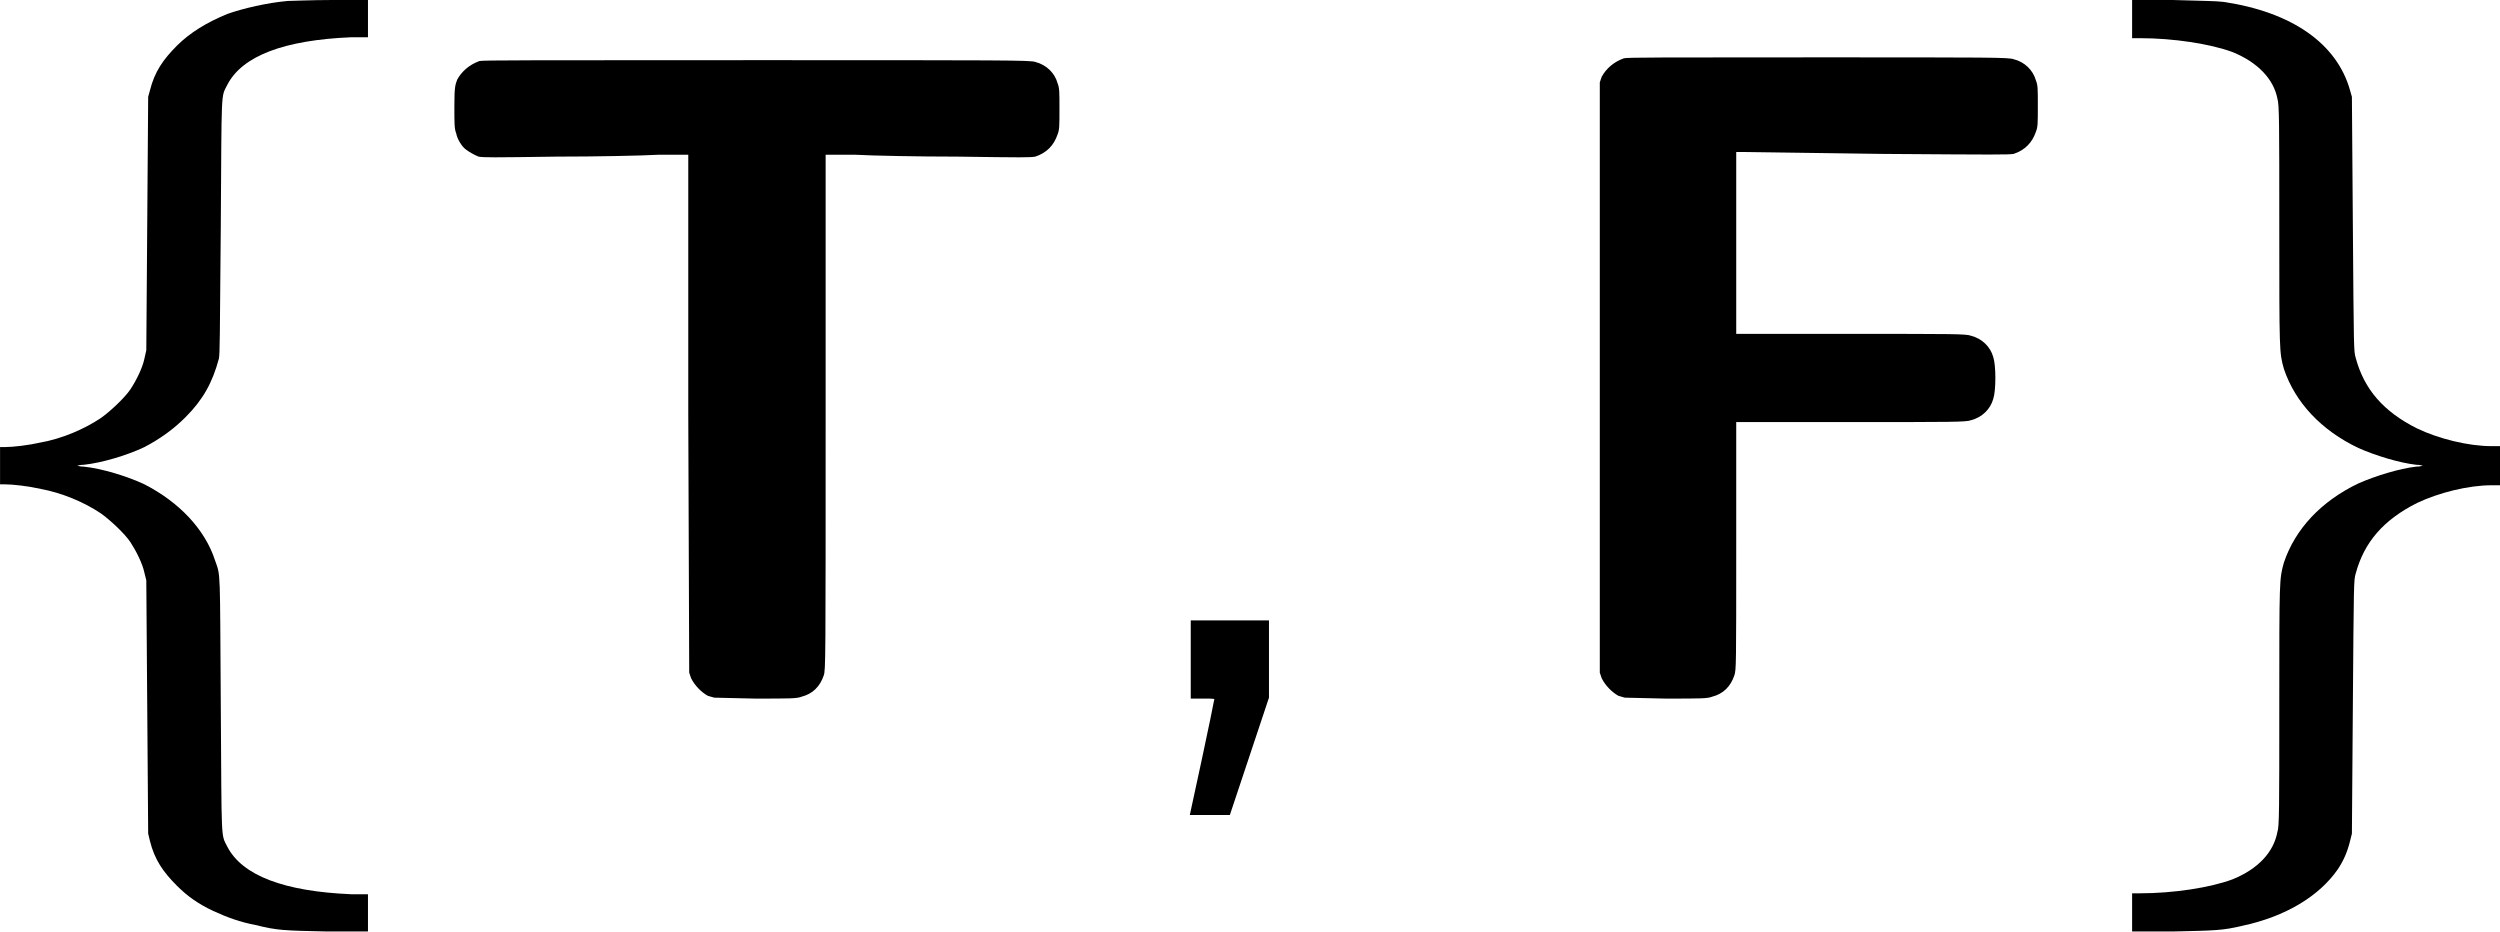
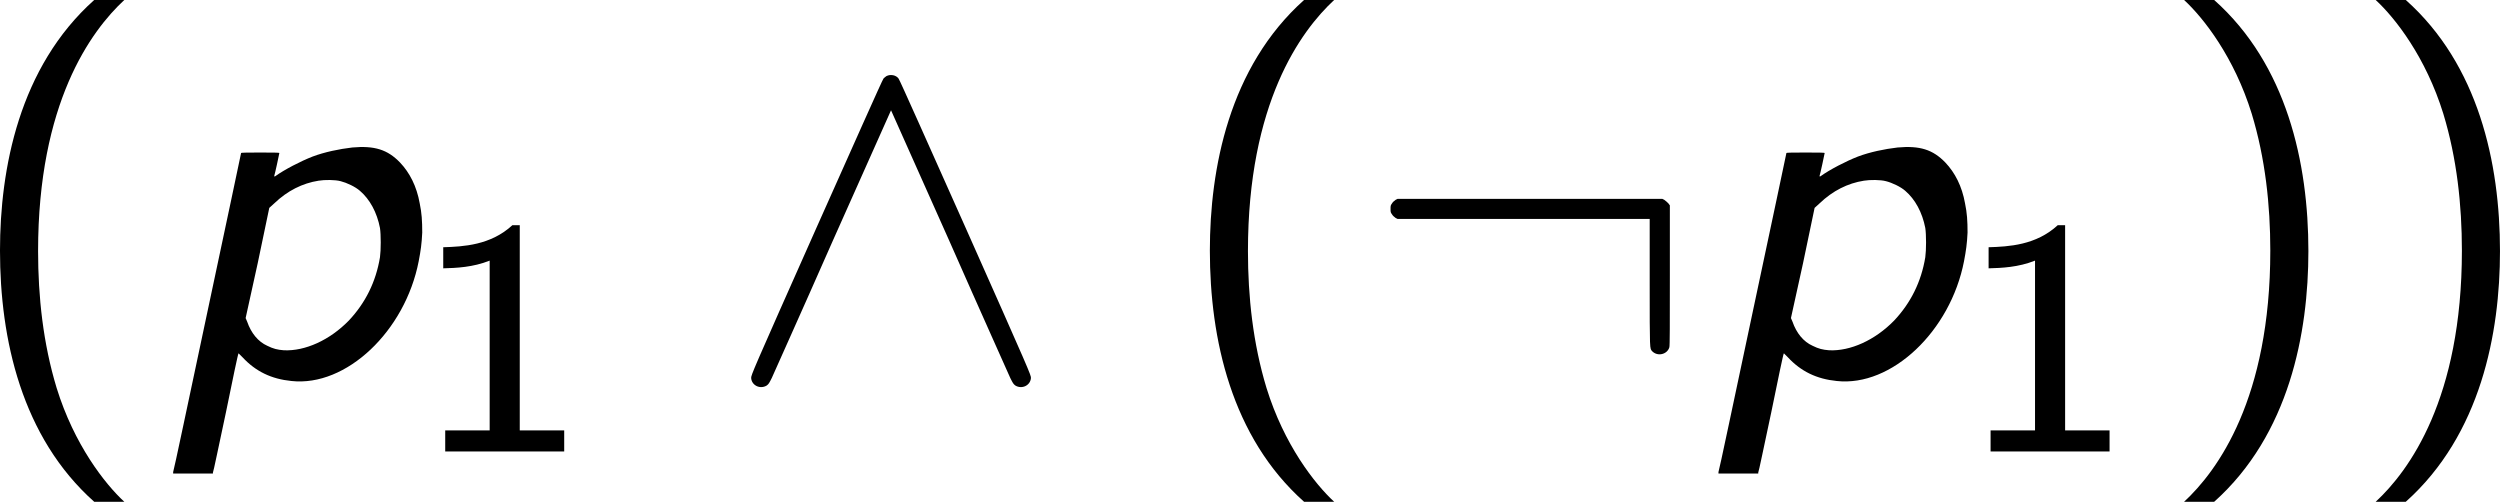
- <svg xmlns="http://www.w3.org/2000/svg" xmlns:xlink="http://www.w3.org/1999/xlink" version="1.1" width="44.921pt" height="16.737pt" viewBox="191.624 903.956 44.921 16.737">
+ <svg xmlns="http://www.w3.org/2000/svg" xmlns:xlink="http://www.w3.org/1999/xlink" version="1.1" width="83.156pt" height="16.691pt" viewBox="100.39 867.941 83.156 16.691">
  <defs>
-     <path id="g11-59" d="M1.16-.502V0H1.315C1.47 0 1.47 0 1.459 .024C1.459 .036 1.387 .383 1.303 .777L1.148 1.494H1.399H1.662L1.913 .741L2.164-.012V-.502V-1.004H1.662H1.16V-.502Z" />
-     <path id="g4-70" d="M1.405-8.218C1.274-8.171 1.179-8.087 1.12-7.98L1.096-7.909V-4.121V-.333L1.12-.262C1.167-.167 1.251-.083 1.334-.036L1.417-.012L1.941 0C2.394 0 2.477 0 2.537-.024C2.68-.06 2.775-.155 2.823-.298C2.847-.369 2.847-.429 2.847-1.965V-3.549H4.324C5.634-3.549 5.8-3.549 5.86-3.573C6.003-3.609 6.11-3.716 6.146-3.847C6.182-3.954 6.182-4.276 6.146-4.383C6.11-4.514 6.003-4.621 5.86-4.657C5.8-4.681 5.634-4.681 4.324-4.681H2.847V-5.848V-7.015H2.966C3.025-7.015 3.811-7.003 4.705-6.991C6.217-6.98 6.336-6.98 6.408-6.991C6.551-7.039 6.646-7.134 6.694-7.277C6.718-7.337 6.718-7.385 6.718-7.611C6.718-7.825 6.718-7.873 6.694-7.932C6.658-8.063 6.551-8.171 6.408-8.206C6.348-8.23 6.098-8.23 3.895-8.23C1.953-8.23 1.441-8.23 1.405-8.218Z" />
-     <path id="g4-84" d="M.798-8.183C.667-8.135 .572-8.052 .512-7.944C.488-7.873 .476-7.861 .476-7.599C.476-7.373 .476-7.313 .5-7.253C.512-7.182 .572-7.087 .619-7.051S.727-6.98 .786-6.956C.858-6.944 .941-6.944 1.787-6.956C2.299-6.956 2.882-6.968 3.097-6.98H3.478V-3.657L3.49-.333L3.514-.262C3.561-.167 3.645-.083 3.728-.036L3.811-.012L4.335 0C4.788 0 4.871 0 4.931-.024C5.074-.06 5.169-.155 5.217-.298C5.241-.369 5.241-.465 5.241-3.68V-6.98H5.622C5.836-6.968 6.42-6.956 6.932-6.956C7.778-6.944 7.861-6.944 7.932-6.956C8.075-7.003 8.171-7.099 8.218-7.242C8.242-7.301 8.242-7.349 8.242-7.575C8.242-7.789 8.242-7.837 8.218-7.897C8.183-8.028 8.075-8.135 7.932-8.171C7.873-8.194 7.527-8.194 4.359-8.194C1.548-8.194 .834-8.194 .798-8.183Z" />
-     <path id="g8-102" d="M4.316-8.954C4.053-8.931 3.742-8.859 3.539-8.787C3.276-8.679 3.061-8.548 2.893-8.381C2.714-8.201 2.606-8.046 2.546-7.807L2.523-7.723L2.511-6.097L2.499-4.471L2.475-4.364C2.451-4.244 2.367-4.077 2.295-3.969S2.032-3.682 1.913-3.599C1.698-3.455 1.411-3.335 1.148-3.288C.992-3.252 .789-3.228 .681-3.228H.622V-2.989V-2.75H.681C.789-2.75 .992-2.726 1.148-2.69C1.411-2.642 1.698-2.523 1.913-2.379C2.032-2.295 2.224-2.116 2.295-2.008S2.451-1.733 2.475-1.614L2.499-1.518L2.511 .108L2.523 1.733L2.546 1.829C2.606 2.068 2.714 2.224 2.893 2.403C3.025 2.534 3.156 2.63 3.359 2.726C3.539 2.809 3.706 2.869 3.897 2.905C4.184 2.977 4.268 2.977 4.818 2.989H5.344V2.75V2.511H5.129C4.268 2.475 3.73 2.271 3.539 1.901C3.455 1.733 3.467 1.877 3.455 .084C3.443-1.674 3.455-1.566 3.383-1.769C3.252-2.176 2.917-2.523 2.475-2.75C2.248-2.857 1.925-2.953 1.698-2.977C1.65-2.977 1.614-2.989 1.614-2.989S1.65-3.001 1.698-3.001C1.925-3.025 2.248-3.12 2.475-3.228C2.678-3.335 2.845-3.455 3.001-3.61C3.228-3.838 3.347-4.053 3.431-4.364C3.443-4.435 3.443-4.603 3.455-6.061C3.467-7.855 3.455-7.711 3.539-7.878C3.73-8.249 4.268-8.452 5.129-8.488H5.344V-8.727V-8.966H4.878C4.627-8.966 4.364-8.954 4.316-8.954Z" />
-     <path id="g8-103" d="M.622-8.727V-8.476H.729C1.148-8.476 1.626-8.404 1.913-8.297C2.236-8.165 2.439-7.95 2.487-7.699C2.511-7.627 2.511-7.376 2.511-6.085C2.511-4.435 2.511-4.447 2.57-4.232C2.714-3.802 3.049-3.443 3.527-3.216C3.742-3.12 4.053-3.025 4.268-3.001C4.316-3.001 4.352-2.989 4.352-2.989S4.316-2.977 4.268-2.977C4.053-2.953 3.742-2.857 3.527-2.762C3.049-2.534 2.714-2.176 2.57-1.745C2.511-1.53 2.511-1.542 2.511 .108C2.511 1.399 2.511 1.65 2.487 1.71C2.439 1.973 2.236 2.188 1.913 2.319C1.626 2.427 1.148 2.499 .729 2.499H.622V2.75V2.989H1.148C1.686 2.977 1.781 2.977 2.032 2.917C2.594 2.798 3.025 2.534 3.264 2.188C3.335 2.08 3.383 1.973 3.419 1.829L3.443 1.733L3.455 .108C3.467-1.506 3.467-1.518 3.491-1.602C3.599-2.008 3.85-2.295 4.28-2.511C4.555-2.642 4.937-2.738 5.236-2.738H5.344V-2.989V-3.24H5.236C4.937-3.24 4.555-3.335 4.28-3.467C3.85-3.682 3.599-3.969 3.491-4.376C3.467-4.459 3.467-4.471 3.455-6.097L3.443-7.723L3.419-7.807C3.252-8.404 2.678-8.811 1.793-8.942C1.698-8.954 1.53-8.954 1.148-8.966H.622V-8.727Z" />
+     <path id="g16-49" d="M2.549-5.376H2.374C1.858-4.899 1.207-4.867 .731-4.852V-4.351C1.04-4.359 1.437-4.375 1.834-4.534V-.5H.778V0H3.605V-.5H2.549V-5.376Z" />
+     <path id="g14-112" d="M4.746-5.428C4.435-5.392 4.089-5.32 3.802-5.212C3.527-5.105 3.132-4.902 2.917-4.746C2.893-4.734 2.893-4.734 2.893-4.758C2.905-4.782 3.013-5.284 3.013-5.296S2.845-5.308 2.558-5.308C2.295-5.308 2.104-5.308 2.104-5.296C2.104-5.296 1.745-3.587 1.303-1.518C.861 .562 .502 2.271 .49 2.283V2.319H.956H1.435V2.295C1.447 2.283 1.578 1.638 1.745 .861C1.901 .096 2.032-.538 2.044-.538L2.14-.442C2.451-.108 2.821 .072 3.3 .12C4.603 .263 6.001-1.064 6.324-2.726C6.372-2.977 6.396-3.144 6.408-3.407C6.408-3.682 6.396-3.873 6.348-4.101C6.276-4.507 6.109-4.83 5.882-5.069C5.583-5.38 5.272-5.475 4.746-5.428ZM4.471-4.627C4.615-4.591 4.818-4.495 4.926-4.4C5.165-4.196 5.332-3.885 5.404-3.515C5.428-3.359 5.428-2.989 5.404-2.821C5.308-2.236 5.057-1.733 4.663-1.315C4.208-.849 3.622-.586 3.12-.61C2.965-.622 2.869-.646 2.726-.717C2.511-.813 2.343-1.016 2.248-1.291L2.212-1.375L2.499-2.678L2.774-3.993L2.893-4.101C3.204-4.4 3.563-4.579 3.945-4.639C4.089-4.663 4.34-4.663 4.471-4.627Z" />
+     <path id="g11-58" d="M.789-4.184C.753-4.16 .717-4.125 .705-4.101C.669-4.053 .669-4.041 .669-3.969S.669-3.885 .705-3.838C.717-3.814 .753-3.778 .789-3.754L.837-3.73H3.838H6.826V-2.212C6.826-.574 6.826-.658 6.886-.586C7.018-.454 7.245-.514 7.293-.681C7.305-.705 7.305-1.231 7.305-2.391V-4.053L7.269-4.101C7.245-4.125 7.209-4.16 7.173-4.184L7.125-4.208H3.981H.837L.789-4.184Z" />
+     <path id="g11-94" d="M3.873-7.125C3.85-7.113 3.814-7.077 3.802-7.066C3.778-7.042 3.072-5.452 2.212-3.527C.669-.06 .658-.024 .658 .048C.669 .227 .873 .323 1.028 .227C1.076 .191 1.088 .167 1.148 .048C1.184-.036 1.841-1.494 2.594-3.204C3.359-4.914 3.981-6.312 3.981-6.312S4.603-4.914 5.368-3.204C6.121-1.494 6.779-.036 6.814 .048C6.874 .167 6.886 .191 6.934 .227C7.089 .323 7.293 .227 7.305 .048C7.305-.024 7.293-.06 5.75-3.527C4.89-5.452 4.184-7.042 4.16-7.066C4.101-7.149 3.969-7.173 3.873-7.125Z" />
+     <path id="g19-40" d="M3.168-8.933C1.382-7.337 .929-4.919 .929-2.978C.929-.881 1.441 1.453 3.168 2.99H3.883C3.418 2.561 2.692 1.632 2.275 .286C1.953-.774 1.834-1.882 1.834-2.966C1.834-6.479 3.085-8.194 3.883-8.933H3.168Z" />
+     <path id="g19-41" d="M1.358 2.99C3.144 1.394 3.597-1.024 3.597-2.966C3.597-5.062 3.085-7.396 1.358-8.933H.643C1.108-8.504 1.834-7.575 2.251-6.229C2.573-5.169 2.692-4.061 2.692-2.978C2.692 .536 1.441 2.251 .643 2.99H1.358Z" />
  </defs>
  <g id="page1" transform="matrix(1.4 0 0 1.4 0 0)">
-     <use x="136.253" y="654.649" xlink:href="#g8-102" />
-     <use x="142.23" y="654.649" xlink:href="#g4-84" />
-     <use x="150.997" y="654.649" xlink:href="#g11-59" />
-     <use x="156.311" y="654.649" xlink:href="#g4-70" />
-     <use x="163.617" y="654.649" xlink:href="#g8-103" />
+     <use x="70.778" y="628.89" xlink:href="#g19-40" />
+     <use x="75.331" y="628.89" xlink:href="#g14-112" />
+     <use x="81.507" y="630.684" xlink:href="#g16-49" />
+     <use x="88.896" y="628.89" xlink:href="#g11-94" />
+     <use x="99.523" y="628.89" xlink:href="#g19-40" />
+     <use x="104.076" y="628.89" xlink:href="#g11-58" />
+     <use x="112.046" y="628.89" xlink:href="#g14-112" />
+     <use x="118.223" y="630.684" xlink:href="#g16-49" />
+     <use x="122.955" y="628.89" xlink:href="#g19-41" />
+     <use x="127.507" y="628.89" xlink:href="#g19-41" />
  </g>
</svg>
